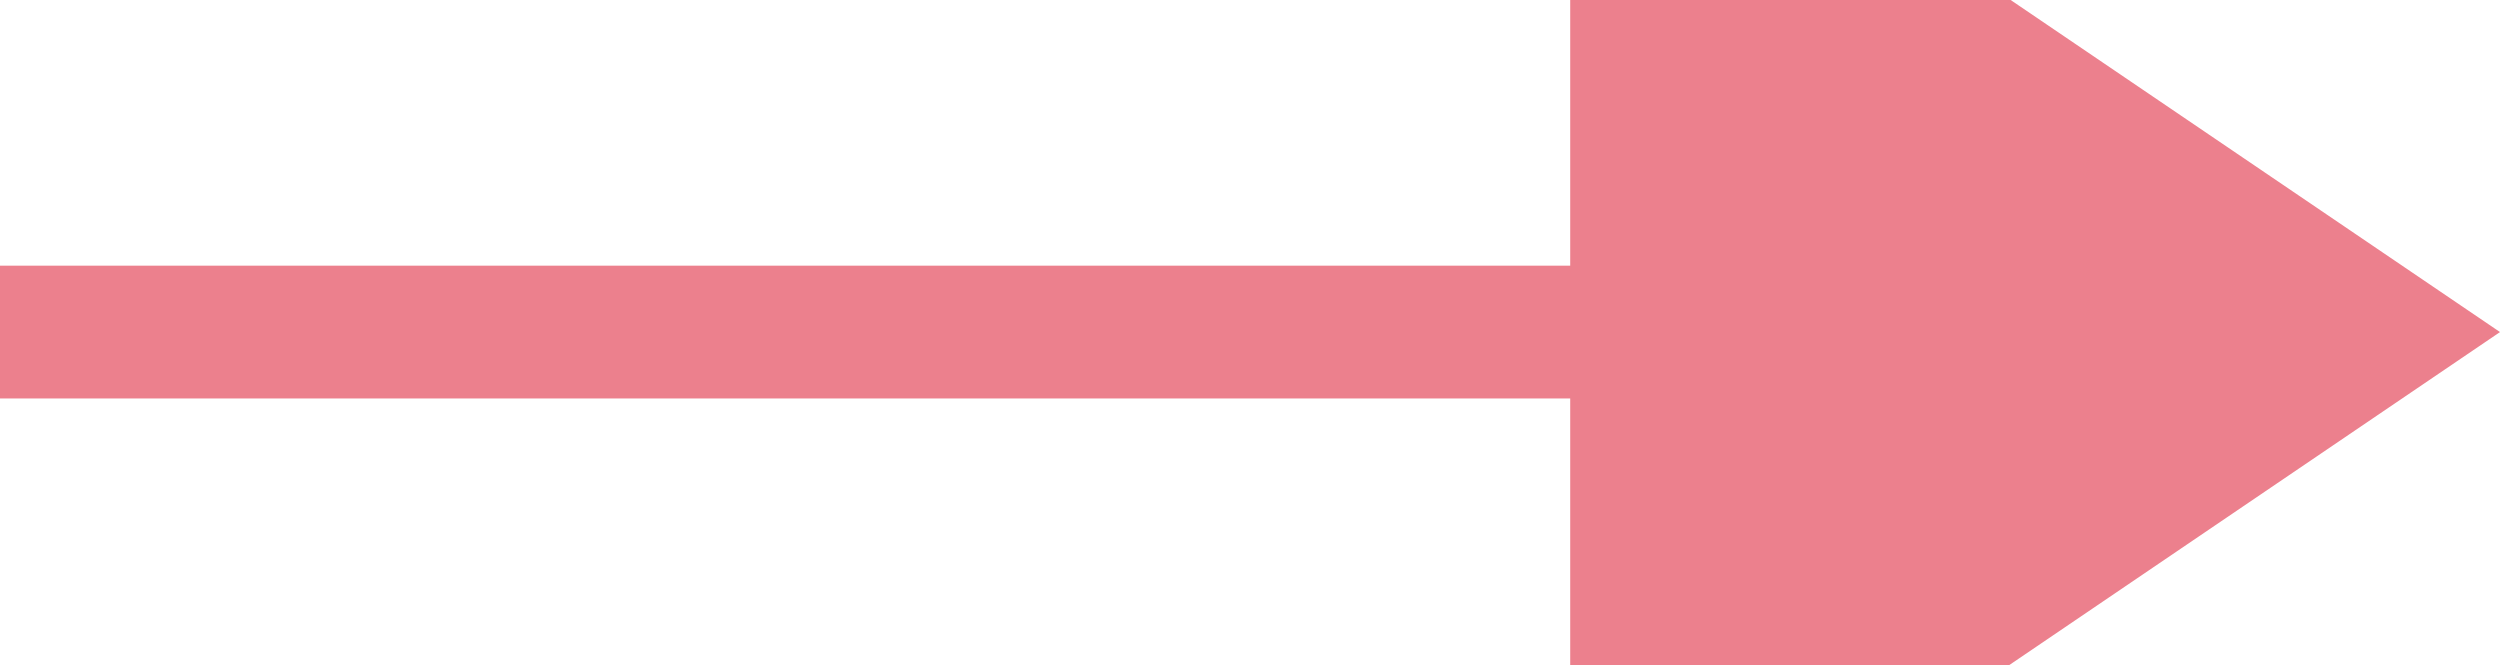
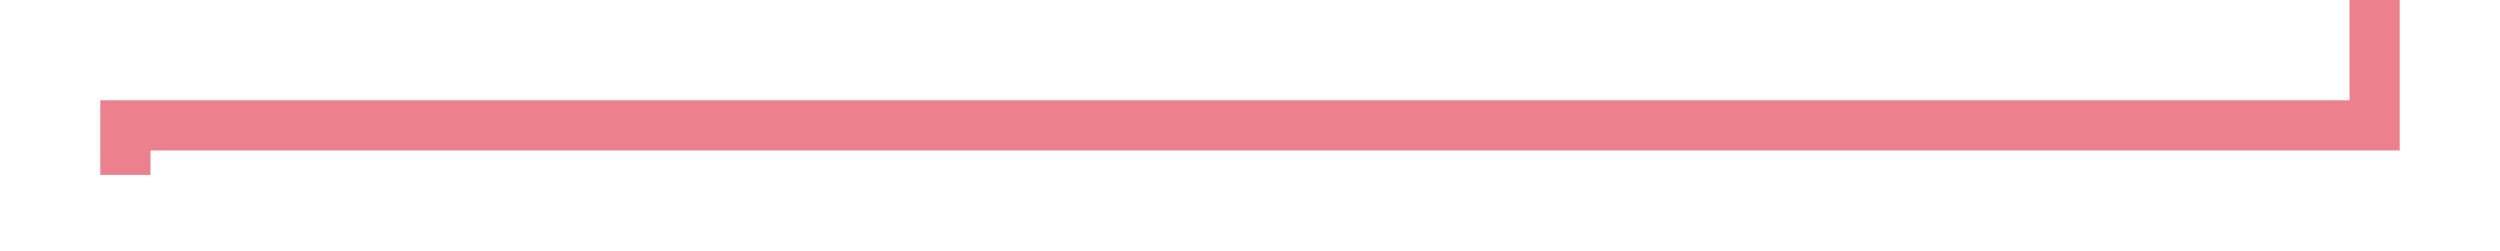
- <svg xmlns="http://www.w3.org/2000/svg" version="1.1" width="37.643px" height="10px" preserveAspectRatio="xMinYMid meet" viewBox="233.357 384  37.643 8">
-   <path d="M 238.357 307  L 238.357 307.548  A 3 3 0 0 1 217 310.548 A 3 3 0 0 1 214 313.548 L 214 388  L 259 388  " stroke-width="2" stroke="#ec808d" fill="none" />
-   <path d="M 257 397.5  L 271 388  L 257 378.5  L 257 397.5  Z " fill-rule="nonzero" fill="#ec808d" stroke="none" />
+ <svg xmlns="http://www.w3.org/2000/svg" version="1.1" width="99.684px" height="10px" preserveAspectRatio="xMinYMid meet" viewBox="242 297.026  99.684 8">
+   <path d="M 247 303  L 247 301.026  L 336.684 301.026  L 336.684 183.263  L 402 183.263  L 402 183  " stroke-width="2" stroke="#ec808d" fill="none" />
+   <path d="M 398 192.5  L 412 183  L 398 173.5  L 398 192.5  Z " fill-rule="nonzero" fill="#ec808d" stroke="none" />
</svg>
